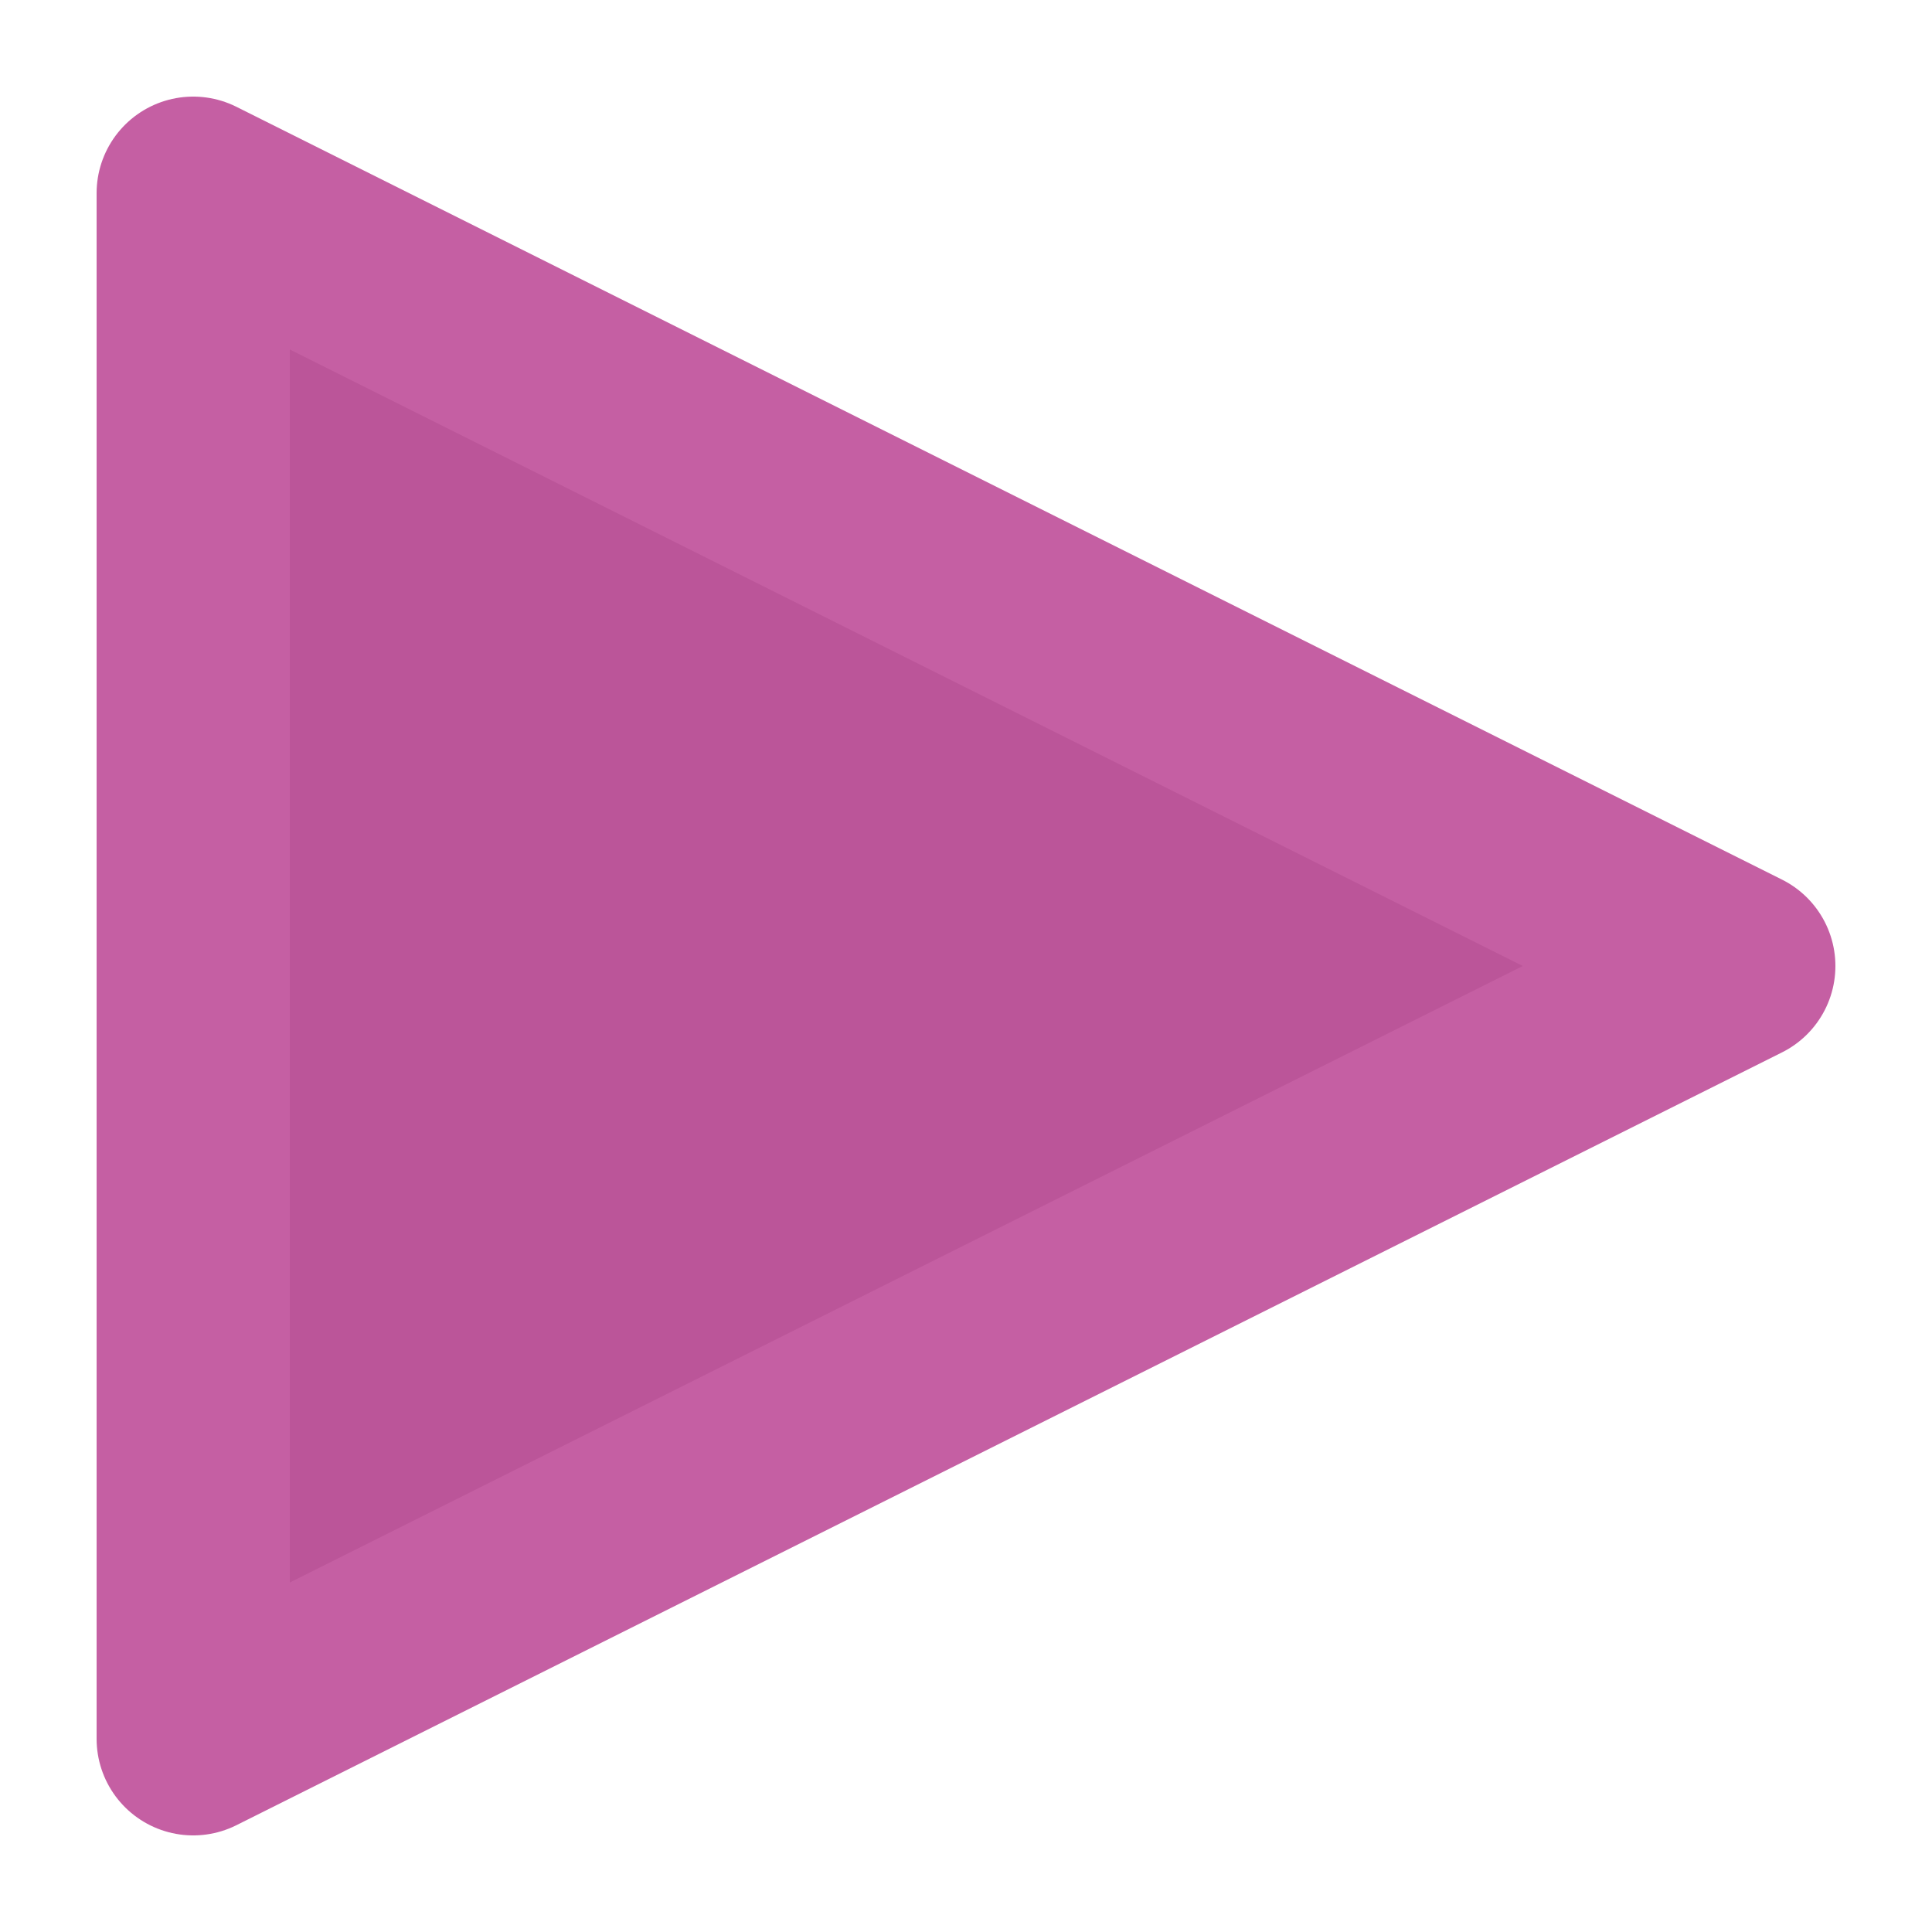
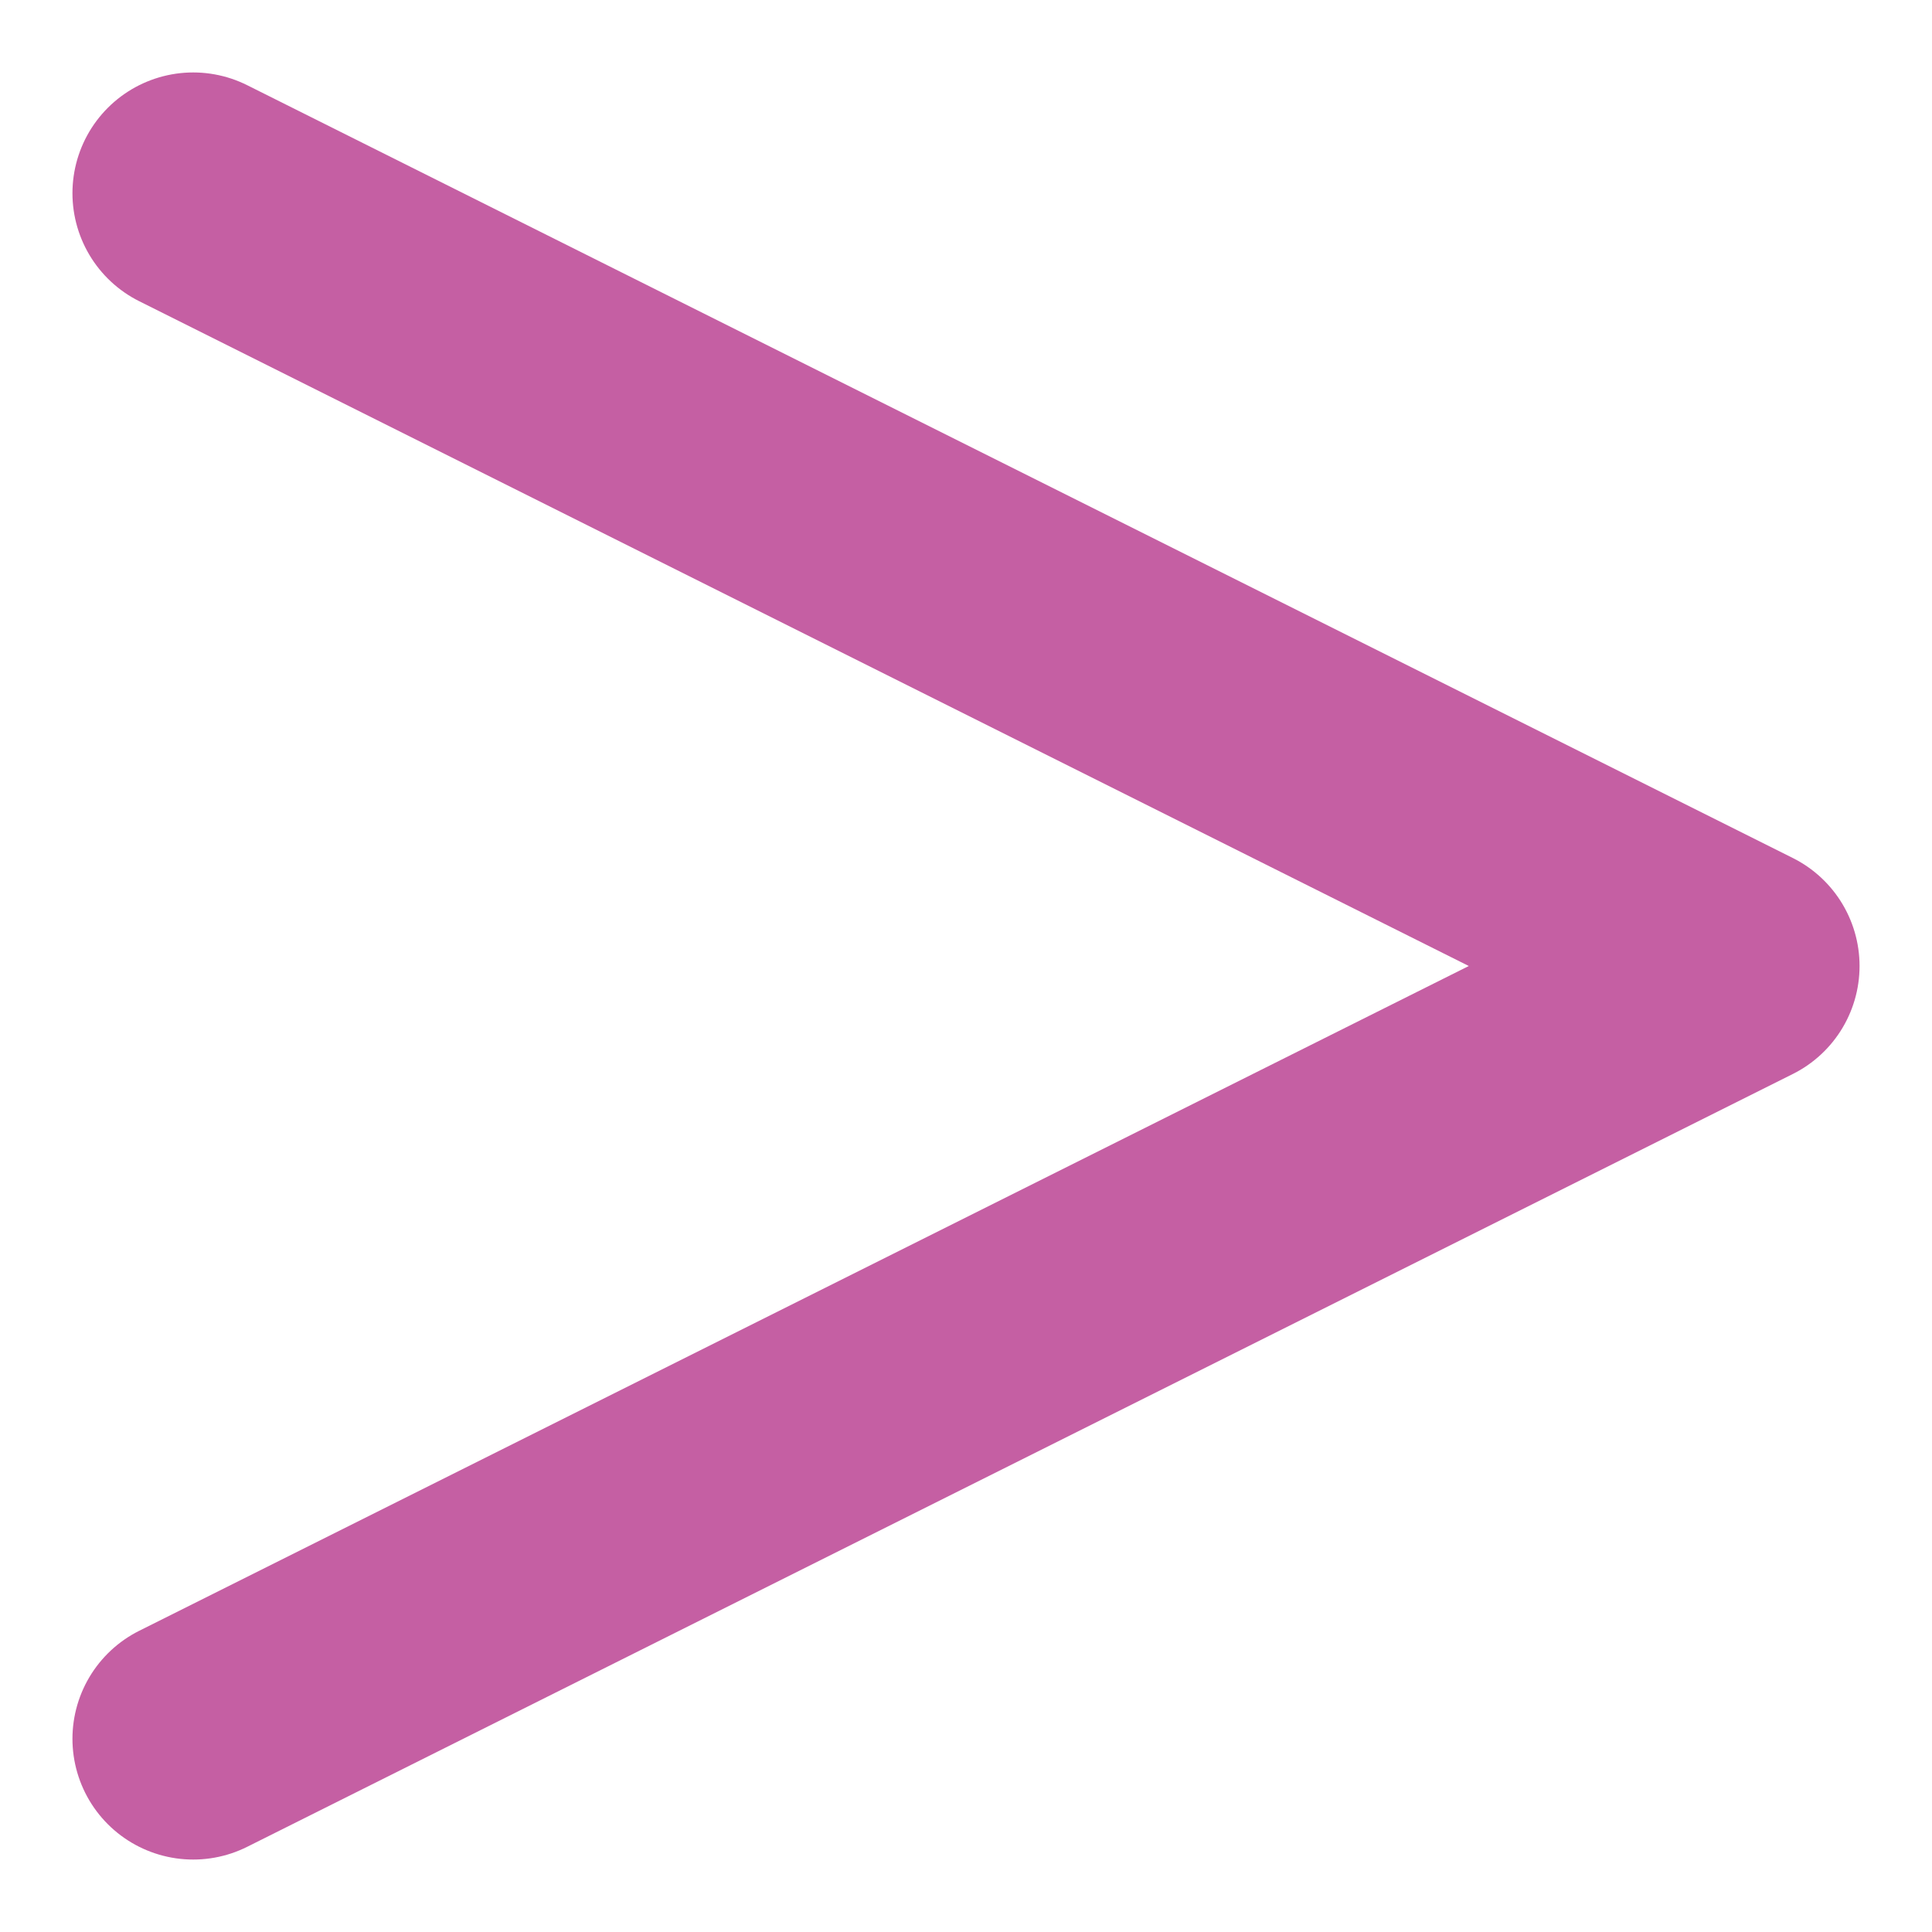
<svg xmlns="http://www.w3.org/2000/svg" version="1.1" width="20" height="20">
-   <g fill="rgb(187, 85, 153)" stroke="rgb(197, 95, 163)" stroke-linejoin="round" stroke-width="2">
-     <polygon points="18,10 2,2 2,18" />
+   <g fill="none" stroke="rgb(197, 95, 163)" stroke-linecap="round" stroke-linejoin="round" stroke-width="2.5">
+     <path d="M2,2 L18,10 L2,18" />
  </g>
</svg>
